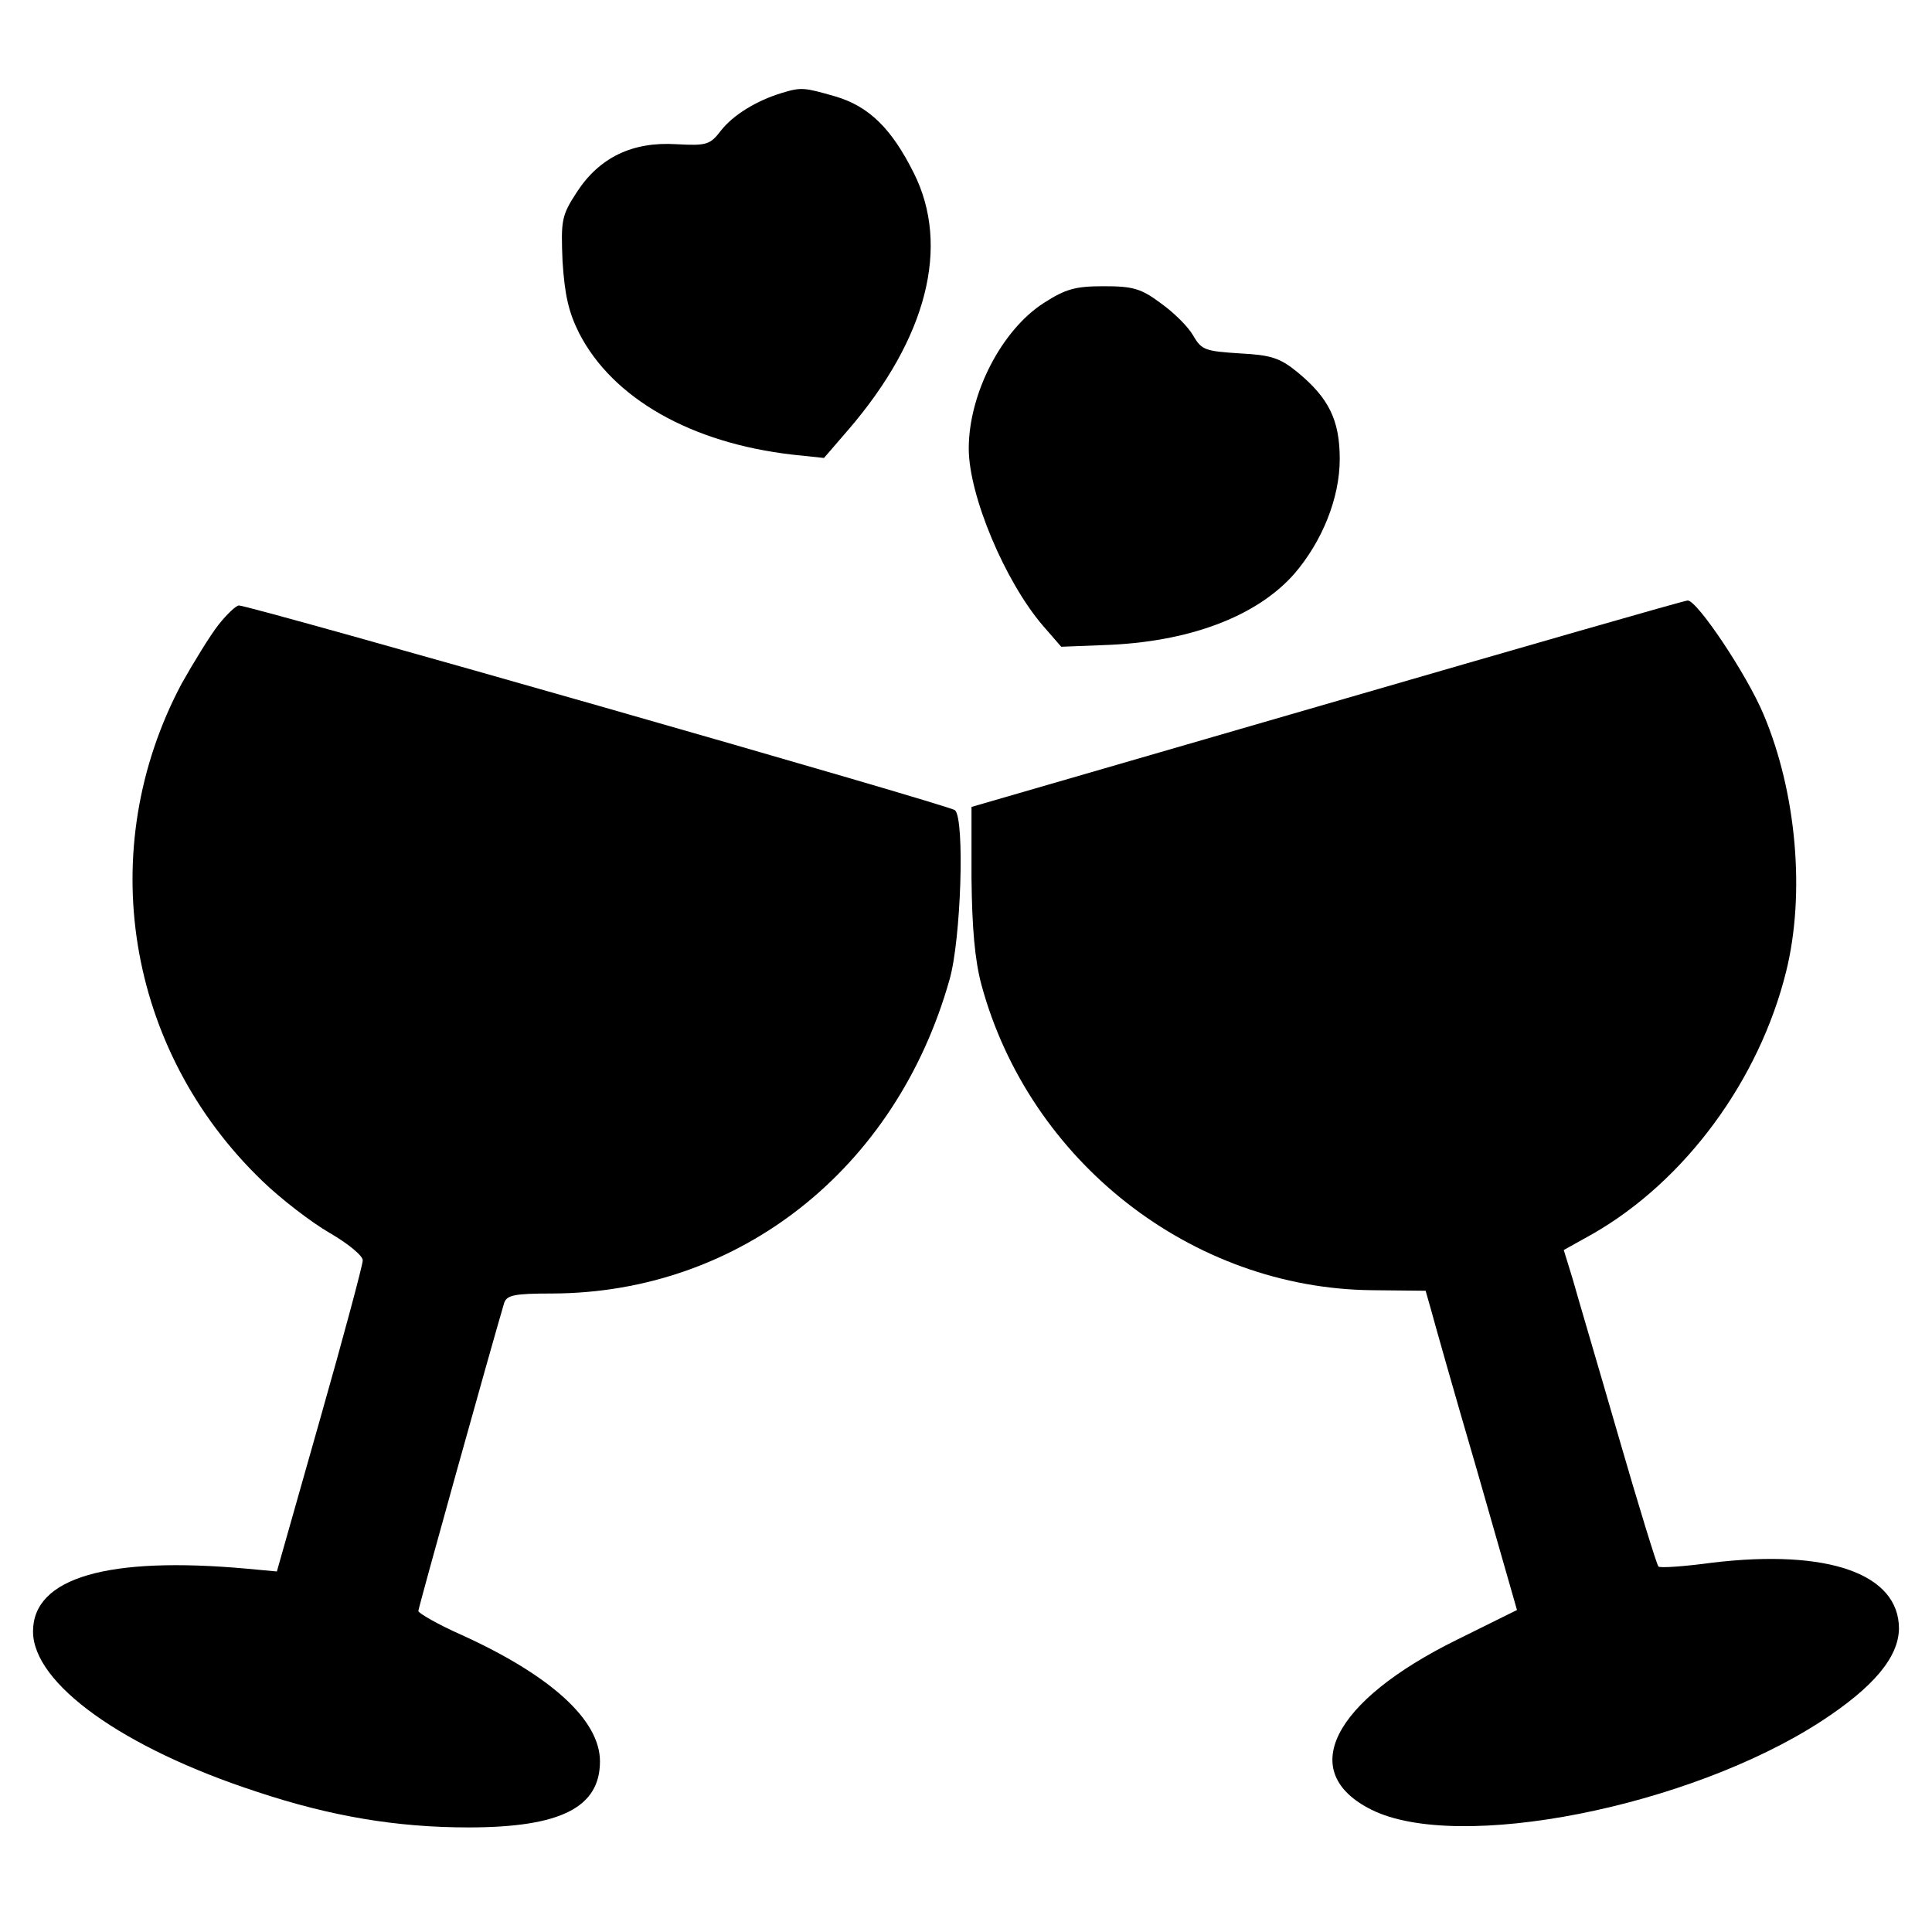
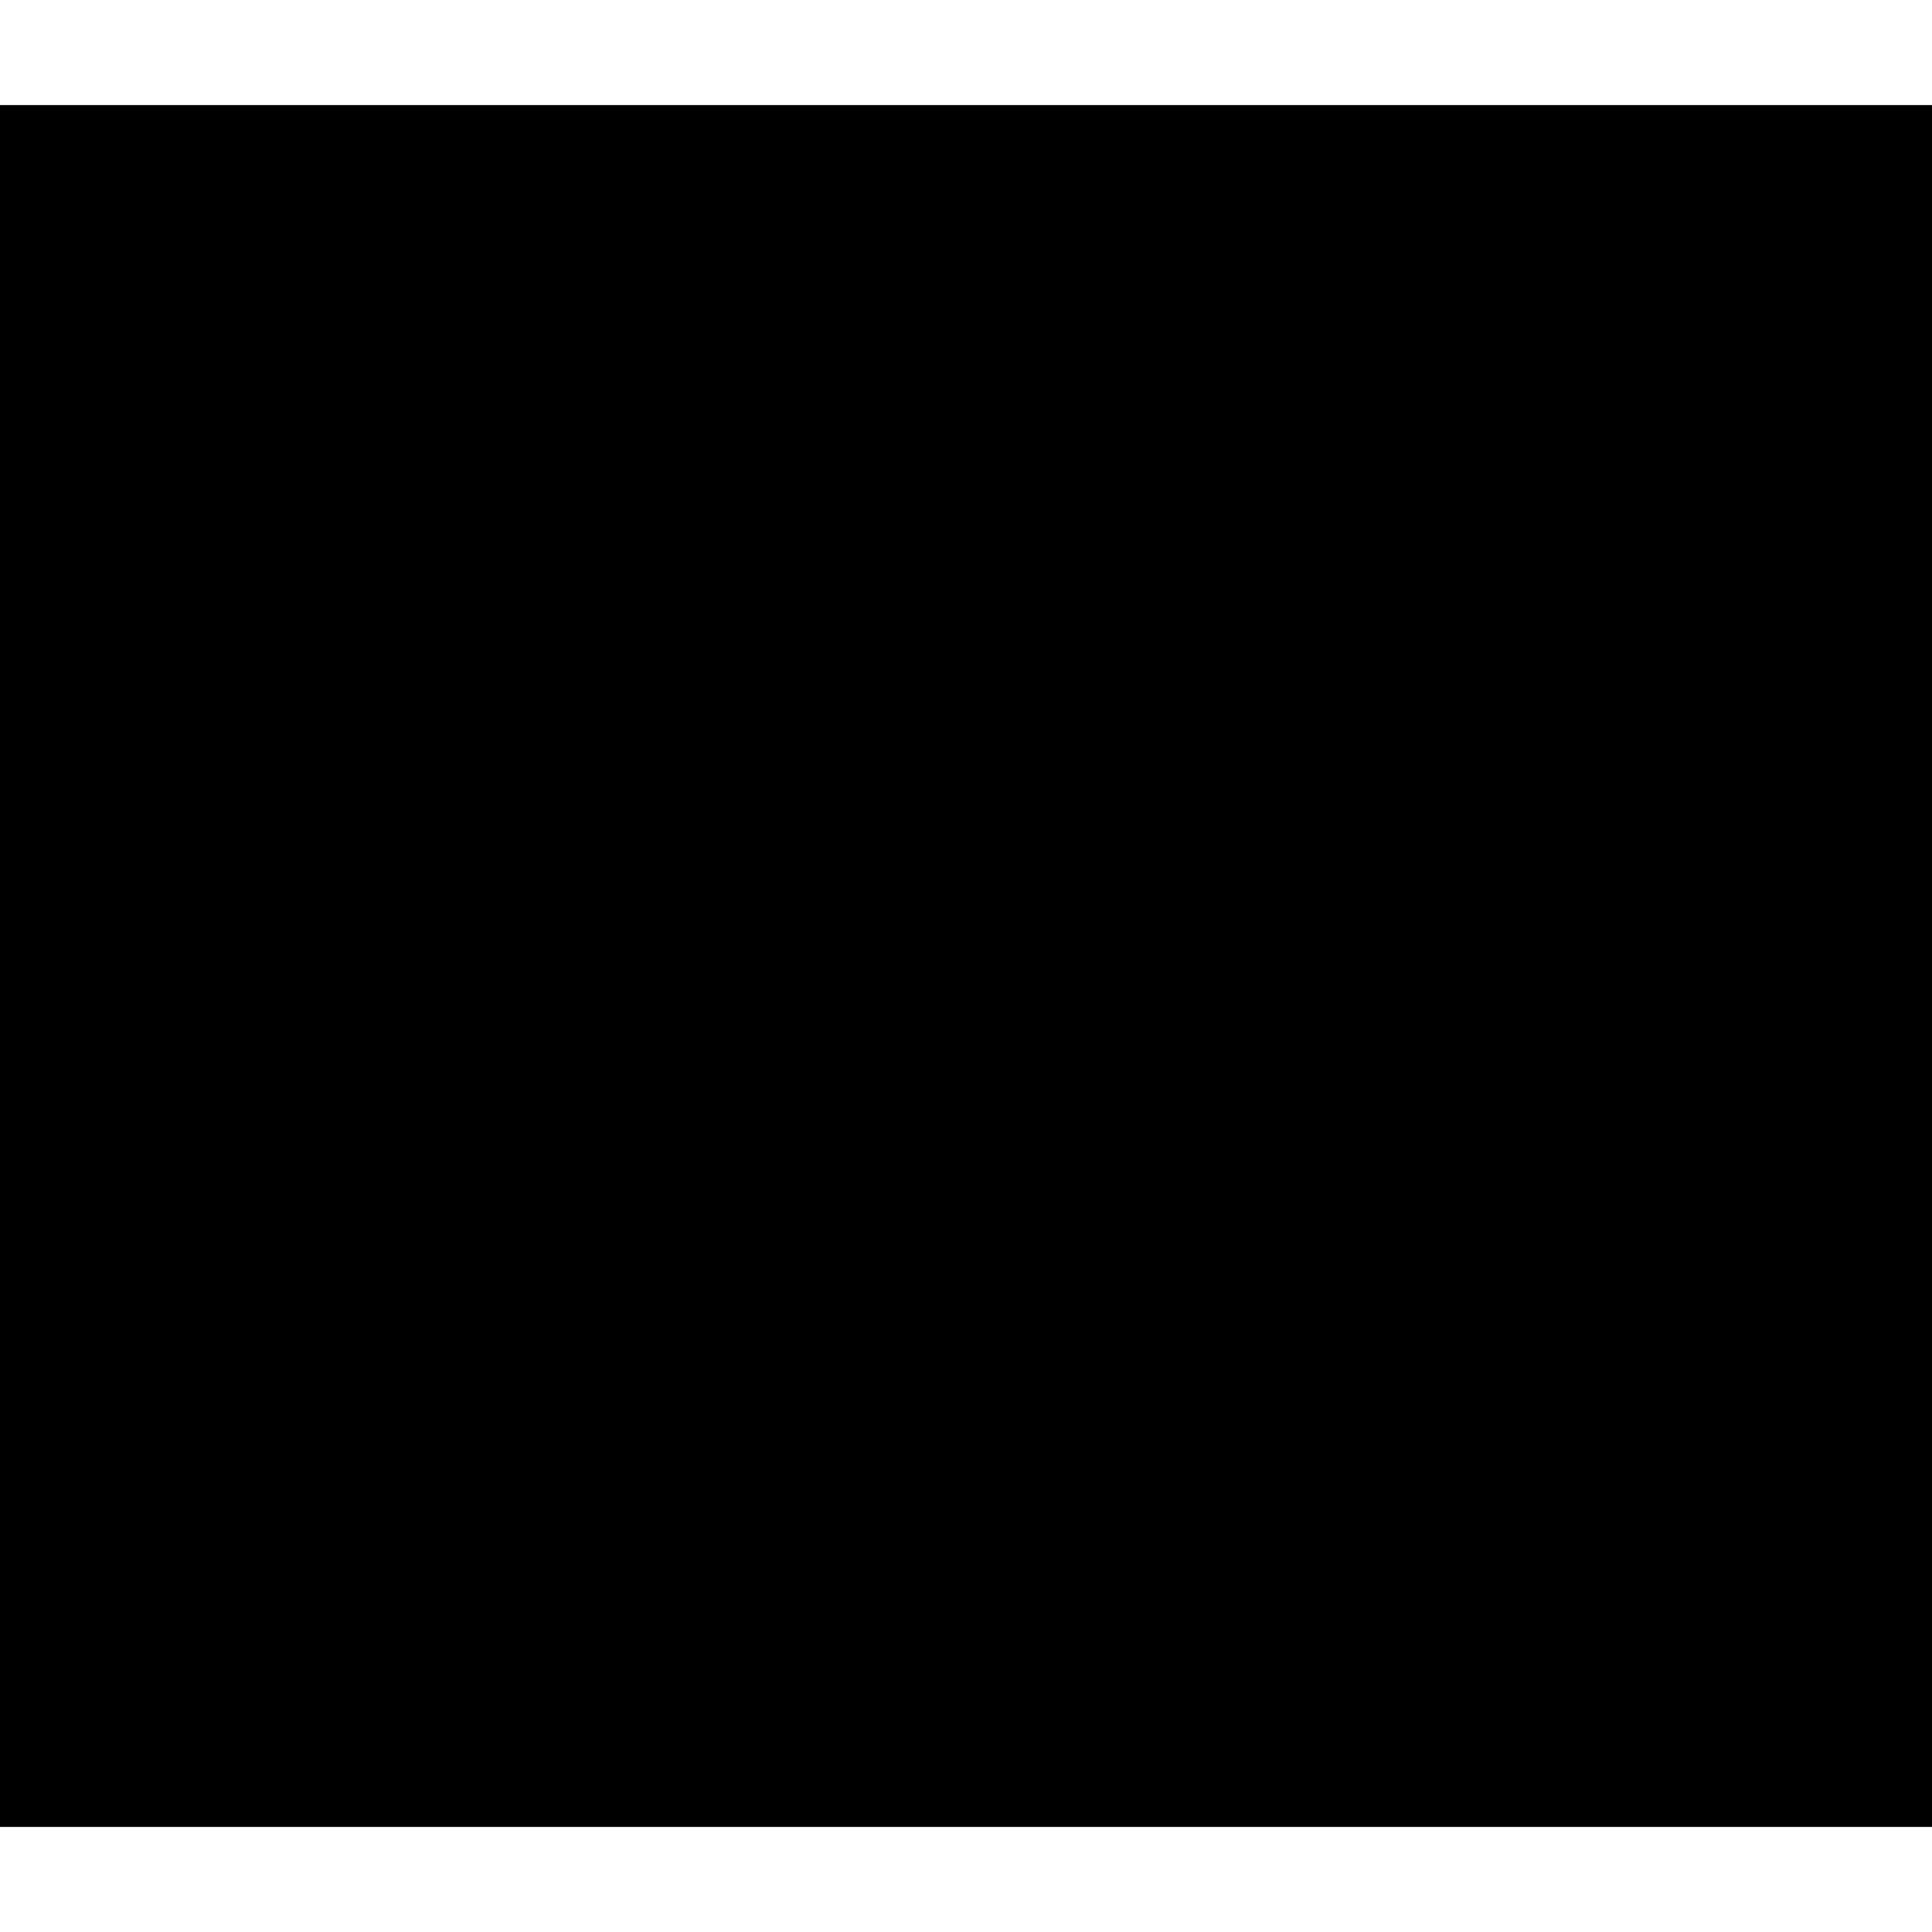
- <svg xmlns="http://www.w3.org/2000/svg" version="1.0" width="351pt" height="351pt" viewBox="0 0 351 351" preserveAspectRatio="xMidYMid meet">
-   <g transform="translate(0,351) scale(0.1,-0.1)" fill="#000000" stroke="none">
-     <path d="M1420 3341 c-46 -14 -88 -40 -110 -68 -20 -26 -26 -28 -81 -25 -80 5 -140 -24 -181 -87 -28 -43 -29 -51 -26 -126 4 -61 11 -92 30 -130 61 -119 204 -200 388 -221 l57 -6 44 51 c143 166 186 334 119 467 -40 80 -81 121 -143 139 -56 16 -61 17 -97 6z" />
-     <path d="M1897 2960 c-77 -49 -137 -165 -137 -265 0 -85 66 -242 135 -322 l33 -38 77 3 c153 5 277 51 346 129 51 59 83 138 83 209 0 71 -20 111 -77 158 -32 26 -48 31 -105 34 -62 4 -69 6 -84 32 -9 16 -35 42 -59 59 -36 27 -51 31 -104 31 -51 0 -69 -5 -108 -30z" />
-     <path d="M2410 2231 l-645 -187 0 -130 c1 -90 6 -148 18 -193 87 -321 382 -552 710 -555 l97 -1 10 -35 c5 -19 42 -150 83 -290 l73 -255 -109 -54 c-227 -112 -292 -241 -155 -309 157 -78 577 5 817 161 95 62 140 116 141 168 0 100 -129 145 -339 120 -51 -7 -96 -10 -98 -7 -3 3 -36 110 -73 238 -37 128 -75 256 -83 285 l-16 52 52 29 c168 96 303 279 352 477 35 141 19 325 -41 467 -30 72 -121 208 -138 207 -6 0 -301 -85 -656 -188z" />
-     <path d="M397 2375 c-15 -19 -45 -68 -67 -107 -160 -301 -101 -665 146 -903 34 -33 90 -76 123 -95 33 -19 61 -42 60 -50 0 -8 -35 -139 -78 -290 l-78 -275 -54 5 c-253 23 -389 -16 -389 -114 0 -95 164 -212 406 -291 135 -45 255 -65 385 -65 167 0 239 36 239 120 0 75 -89 156 -252 230 -43 19 -77 39 -78 43 0 6 132 479 156 560 5 14 18 17 87 17 340 1 625 226 722 570 21 72 28 292 10 308 -9 9 -1280 372 -1301 372 -5 0 -22 -16 -37 -35z" />
+ <svg xmlns="http://www.w3.org/2000/svg" version="1.0" width="515pt" height="515pt" viewBox="0 0 515 515" preserveAspectRatio="xMidYMid meet">
+   <g transform="translate(0,515) scale(0.1,-0.1)" fill="#000000" stroke="none">
+     <path d="M0 2575 l0 -2295 2575 0 2575 0 0 2295 0 2295 -2575 0 -2575 0 0 -2295z" />
  </g>
</svg>
